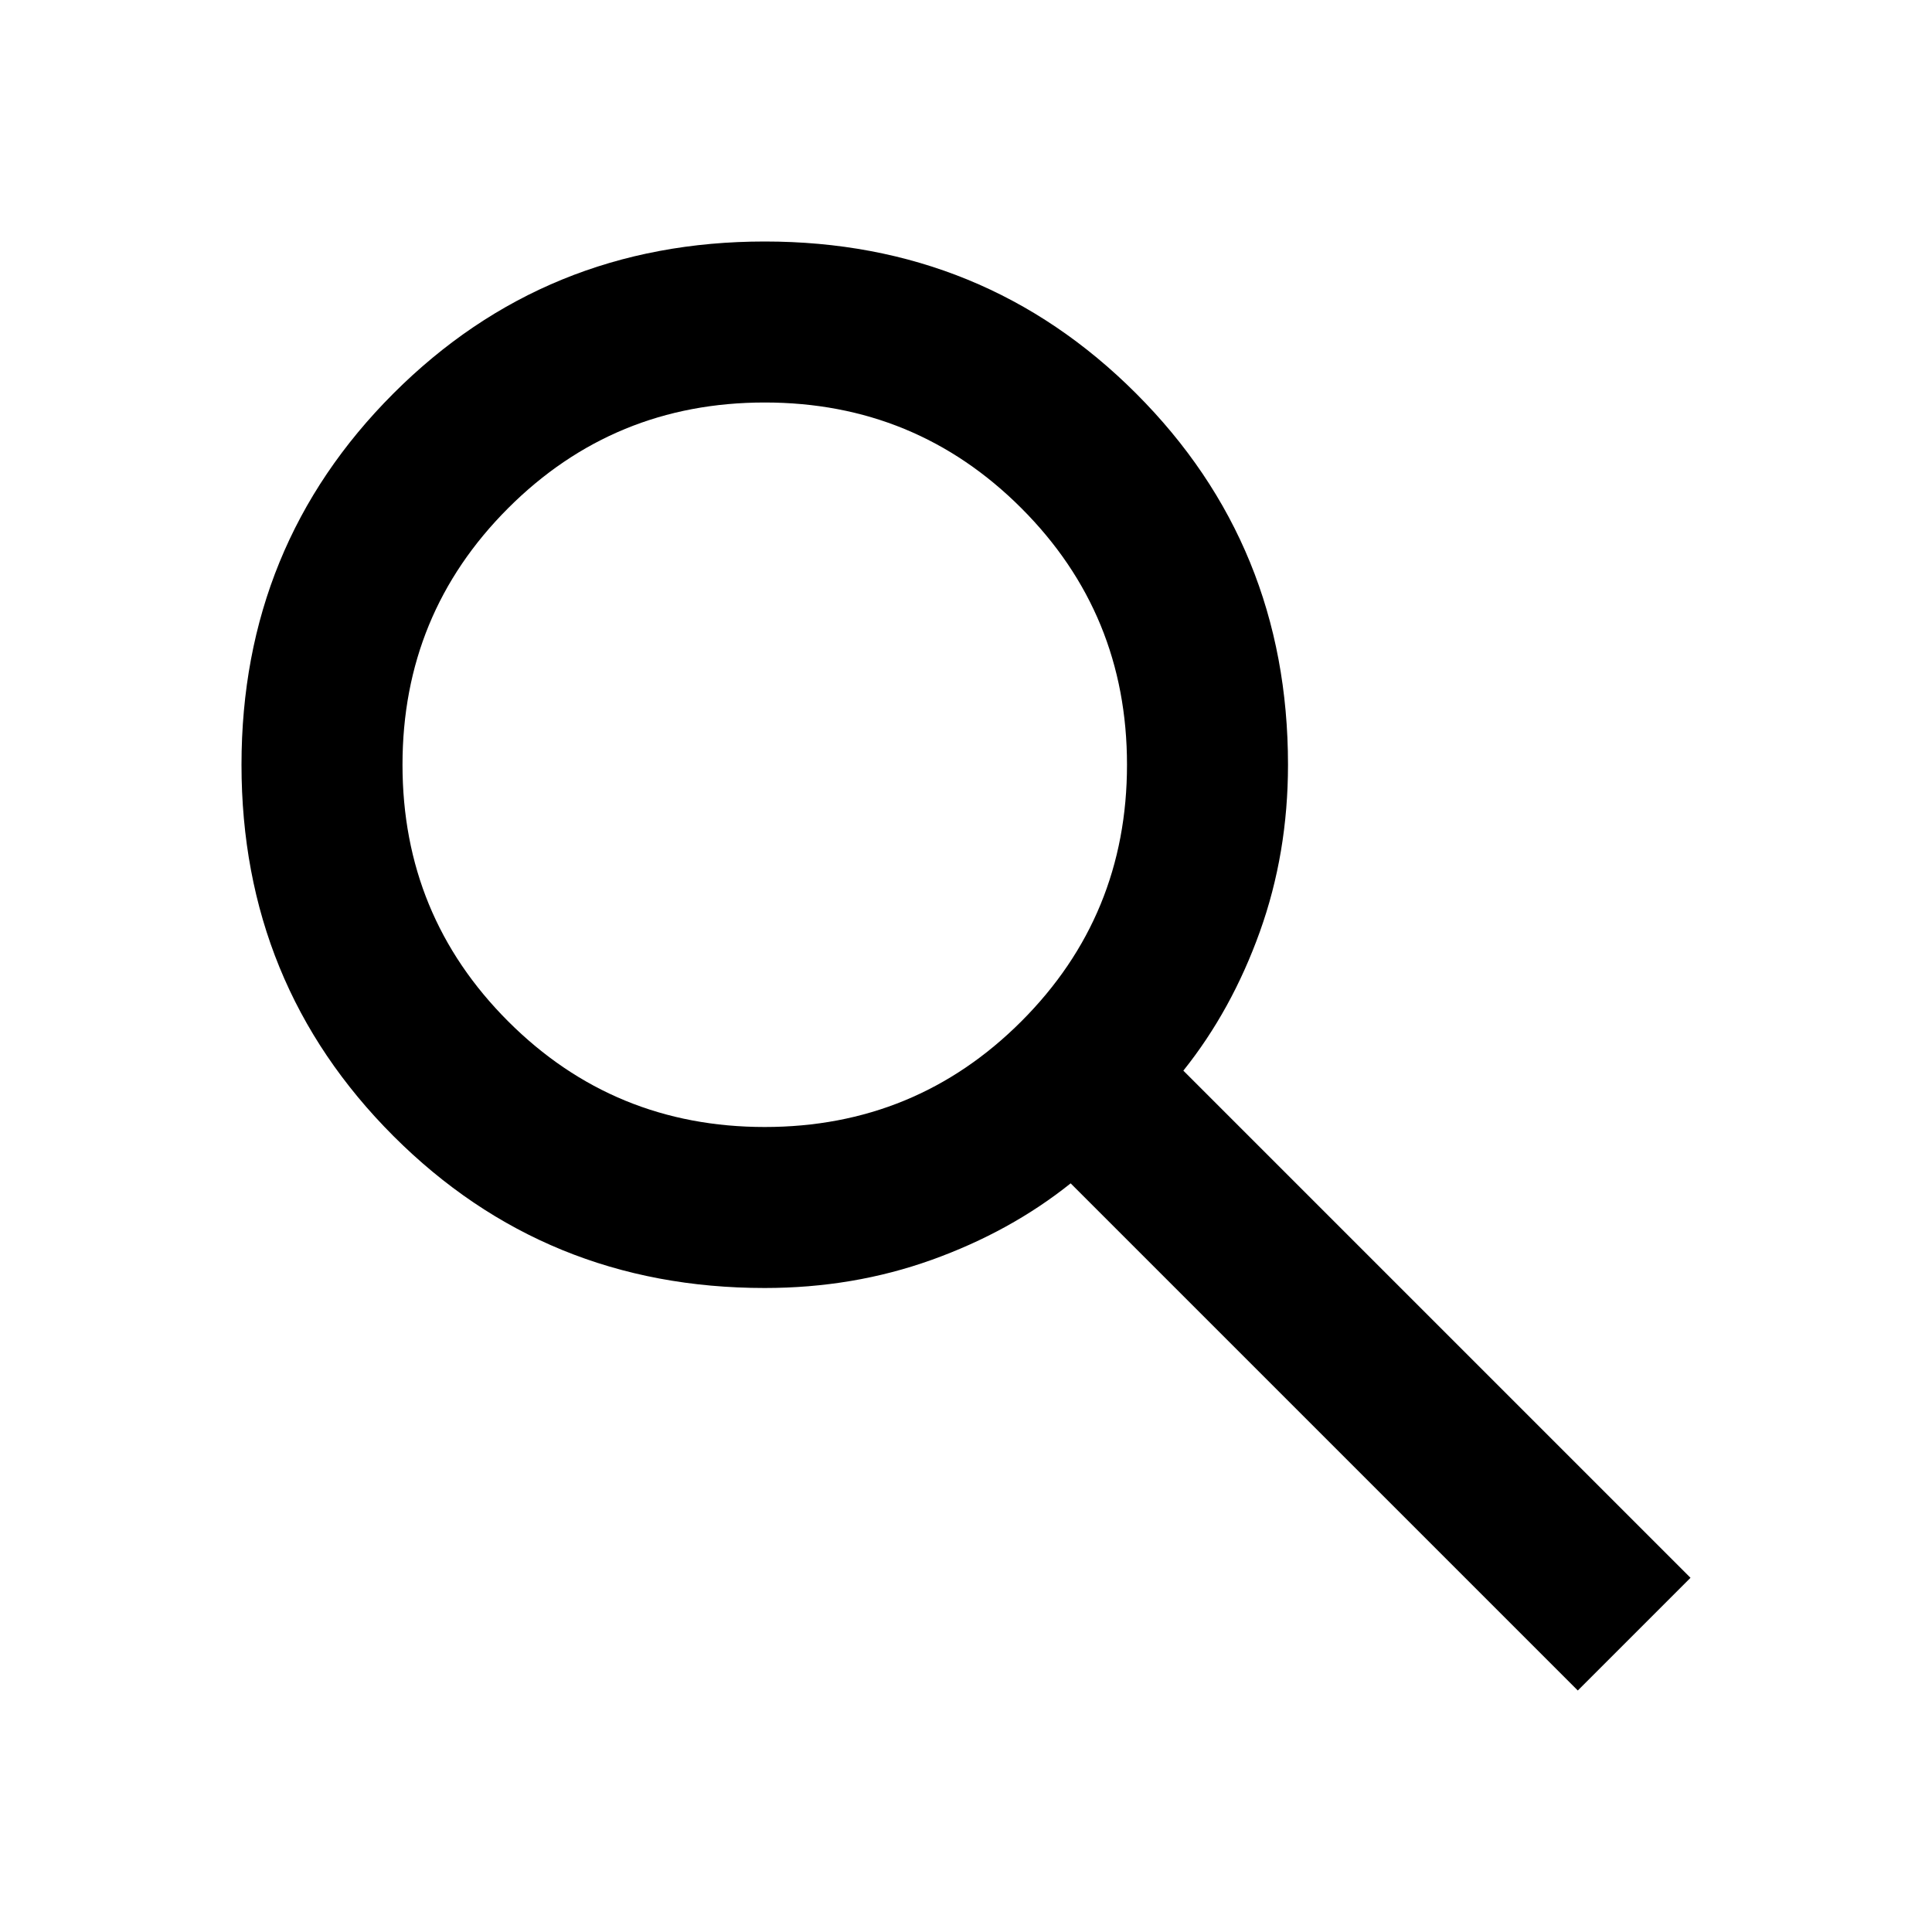
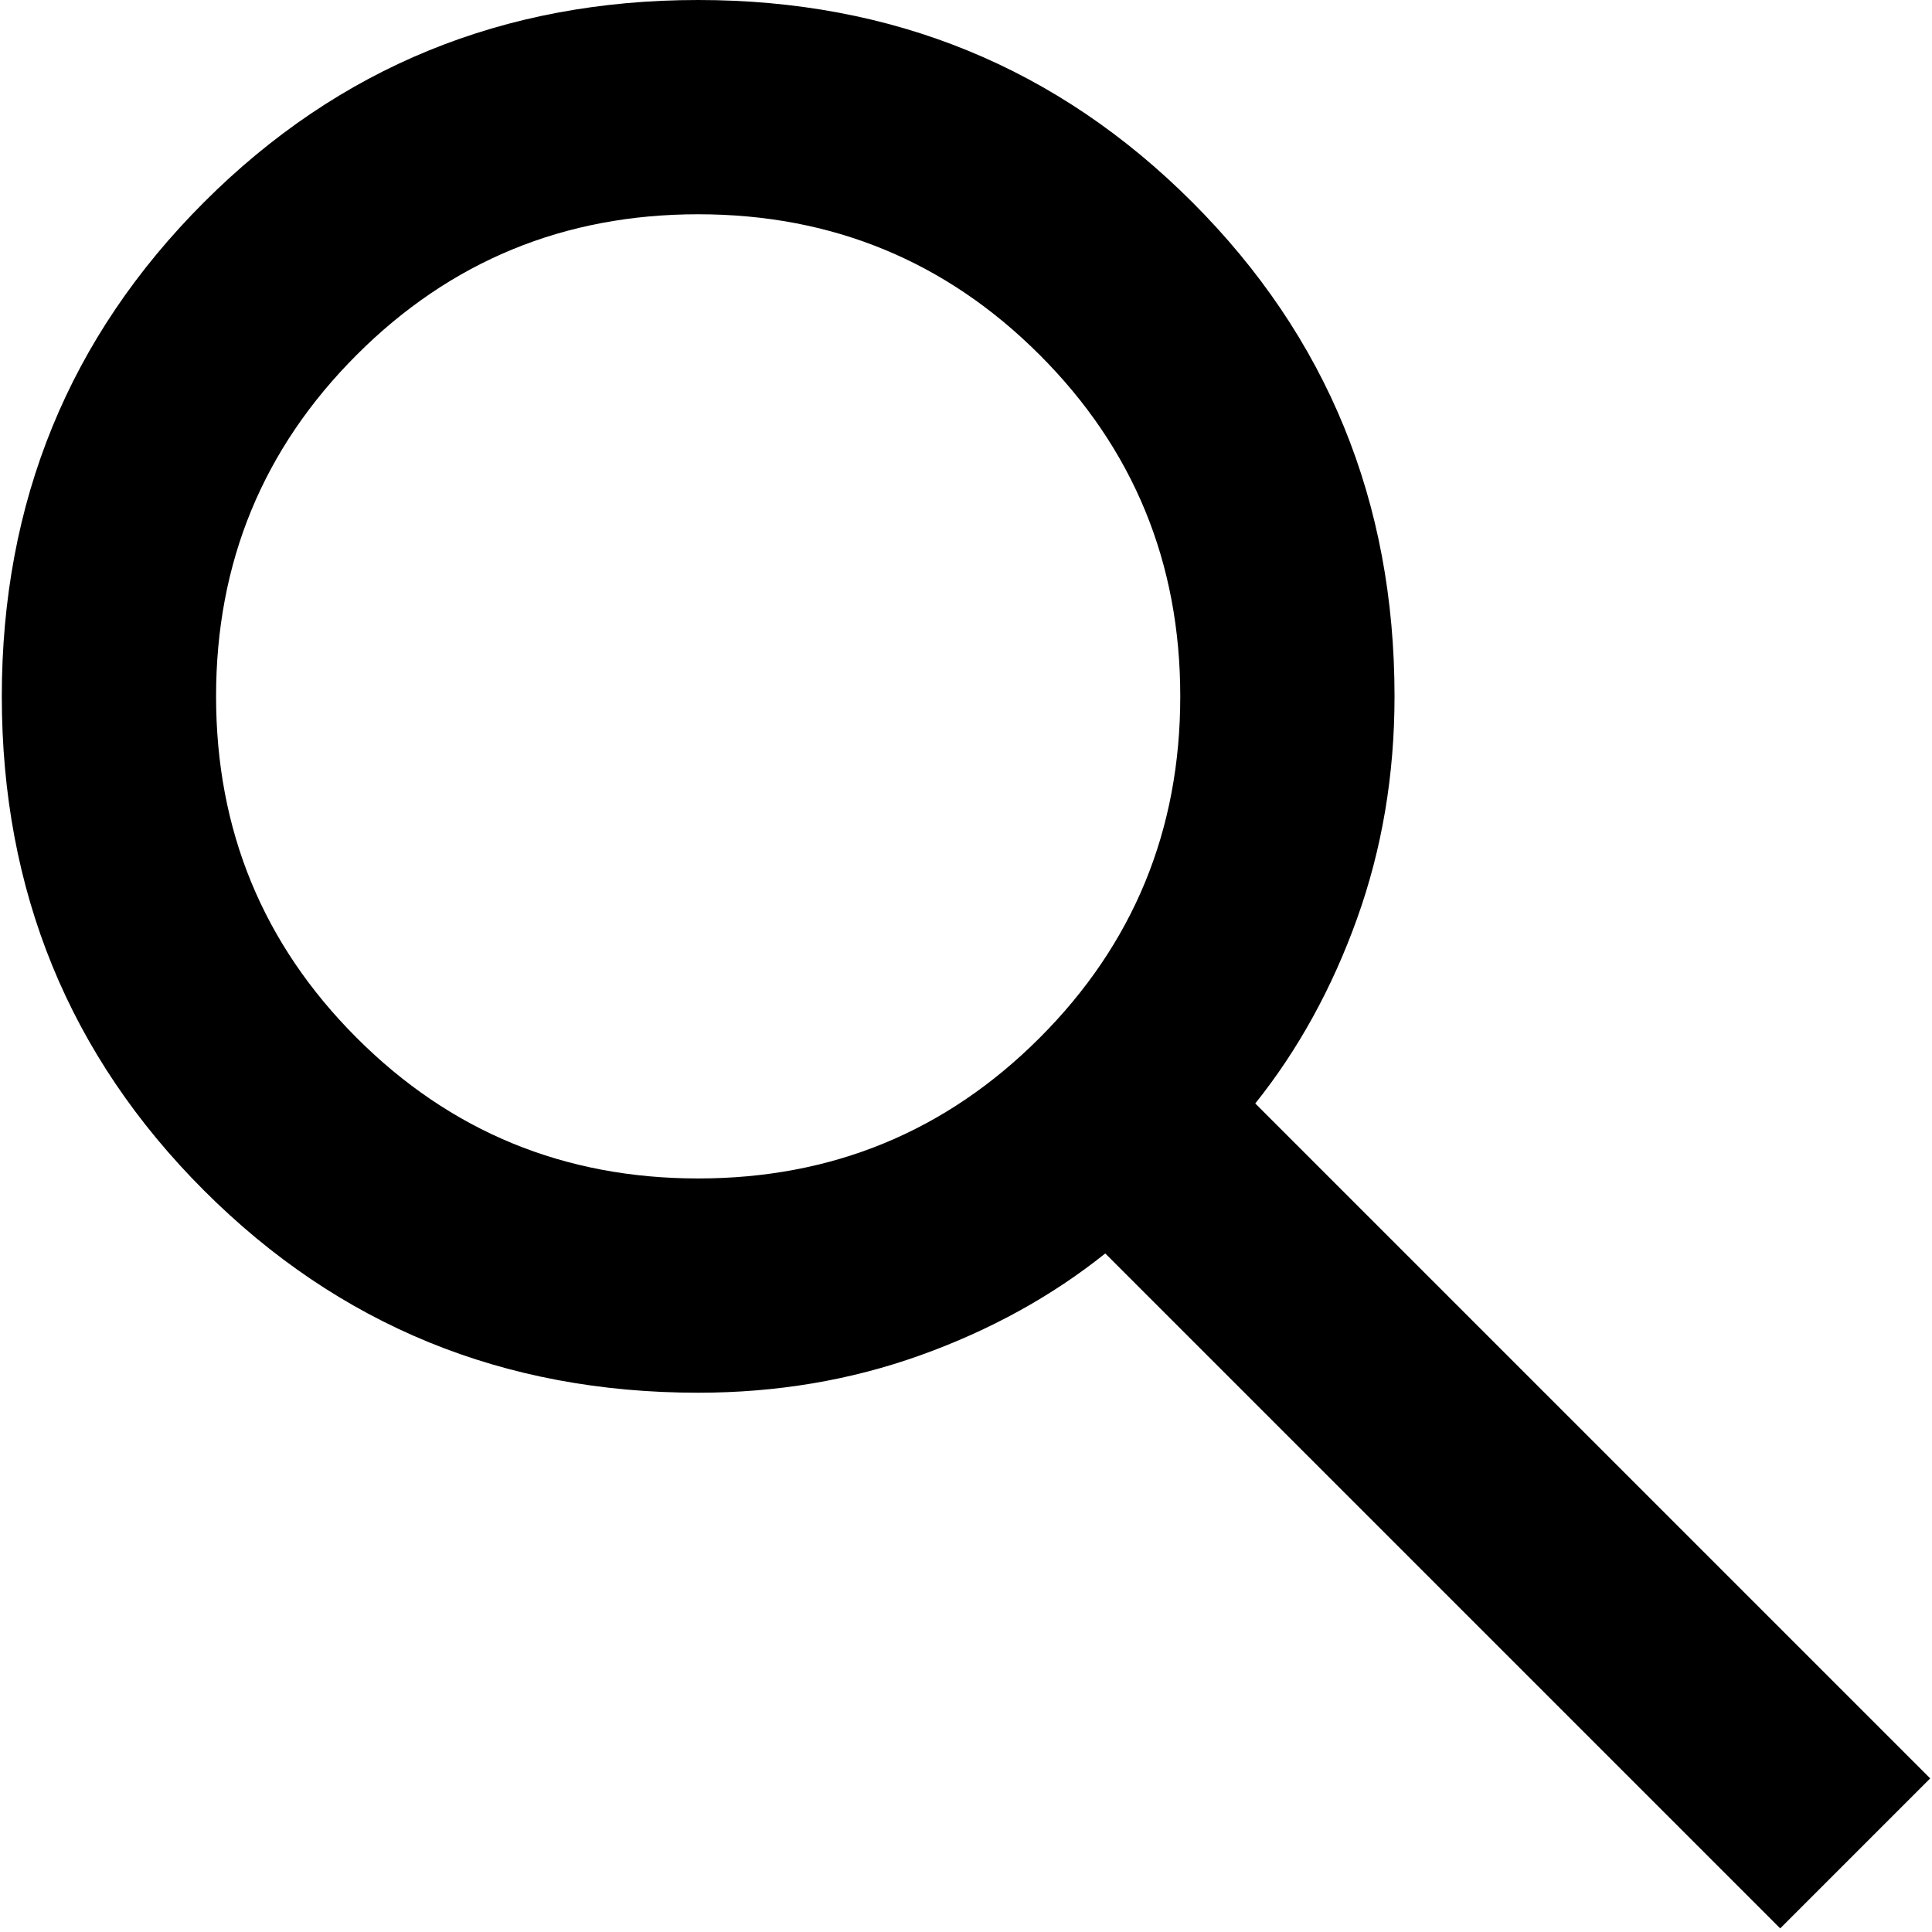
- <svg xmlns="http://www.w3.org/2000/svg" height="24" viewBox="0 -960 960 960" width="24">
-   <path d="M784-120 532-372q-30 24-69 38t-83 14q-109 0-184.5-75.5T120-580q0-109 75.5-184.5T380-840q109 0 184.5 75.5T640-580q0 44-14 83t-38 69l252 252-56 56ZM380-400q75 0 127.5-52.5T560-580q0-75-52.5-127.5T380-760q-75 0-127.5 52.5T200-580q0 75 52.5 127.5T380-400Z" />
+ <svg xmlns="http://www.w3.org/2000/svg" height="24" viewBox="0 -960 720 721.348" width="24">
+   <defs>
+     <view id="view-1" viewBox="800.899 -527.865 16.18 1.348">
+       </view>
+   </defs>
+   <path d="M 664 -240 L 412 -492 C 392 -476 369 -463.333 343 -454 C 317 -444.667 289.333 -440 260 -440 C 187.333 -440 125.833 -465.167 75.5 -515.5 C 25.167 -565.833 0 -627.333 0 -700 C 0 -772.667 25.167 -834.167 75.5 -884.5 C 125.833 -934.833 187.333 -960 260 -960 C 332.667 -960 394.167 -934.833 444.5 -884.5 C 494.833 -834.167 520 -772.667 520 -700 C 520 -670.667 515.333 -643 506 -617 C 496.667 -591 484 -568 468 -548 L 720 -296 L 664 -240 Z M 260 -520 C 310 -520 352.5 -537.5 387.5 -572.5 C 422.5 -607.5 440 -650 440 -700 C 440 -750 422.5 -792.5 387.5 -827.5 C 352.5 -862.5 310 -880 260 -880 C 210 -880 167.5 -862.5 132.5 -827.5 C 97.5 -792.5 80 -750 80 -700 C 80 -650 97.5 -607.5 132.5 -572.5 C 167.5 -537.5 210 -520 260 -520 Z" />
</svg>
